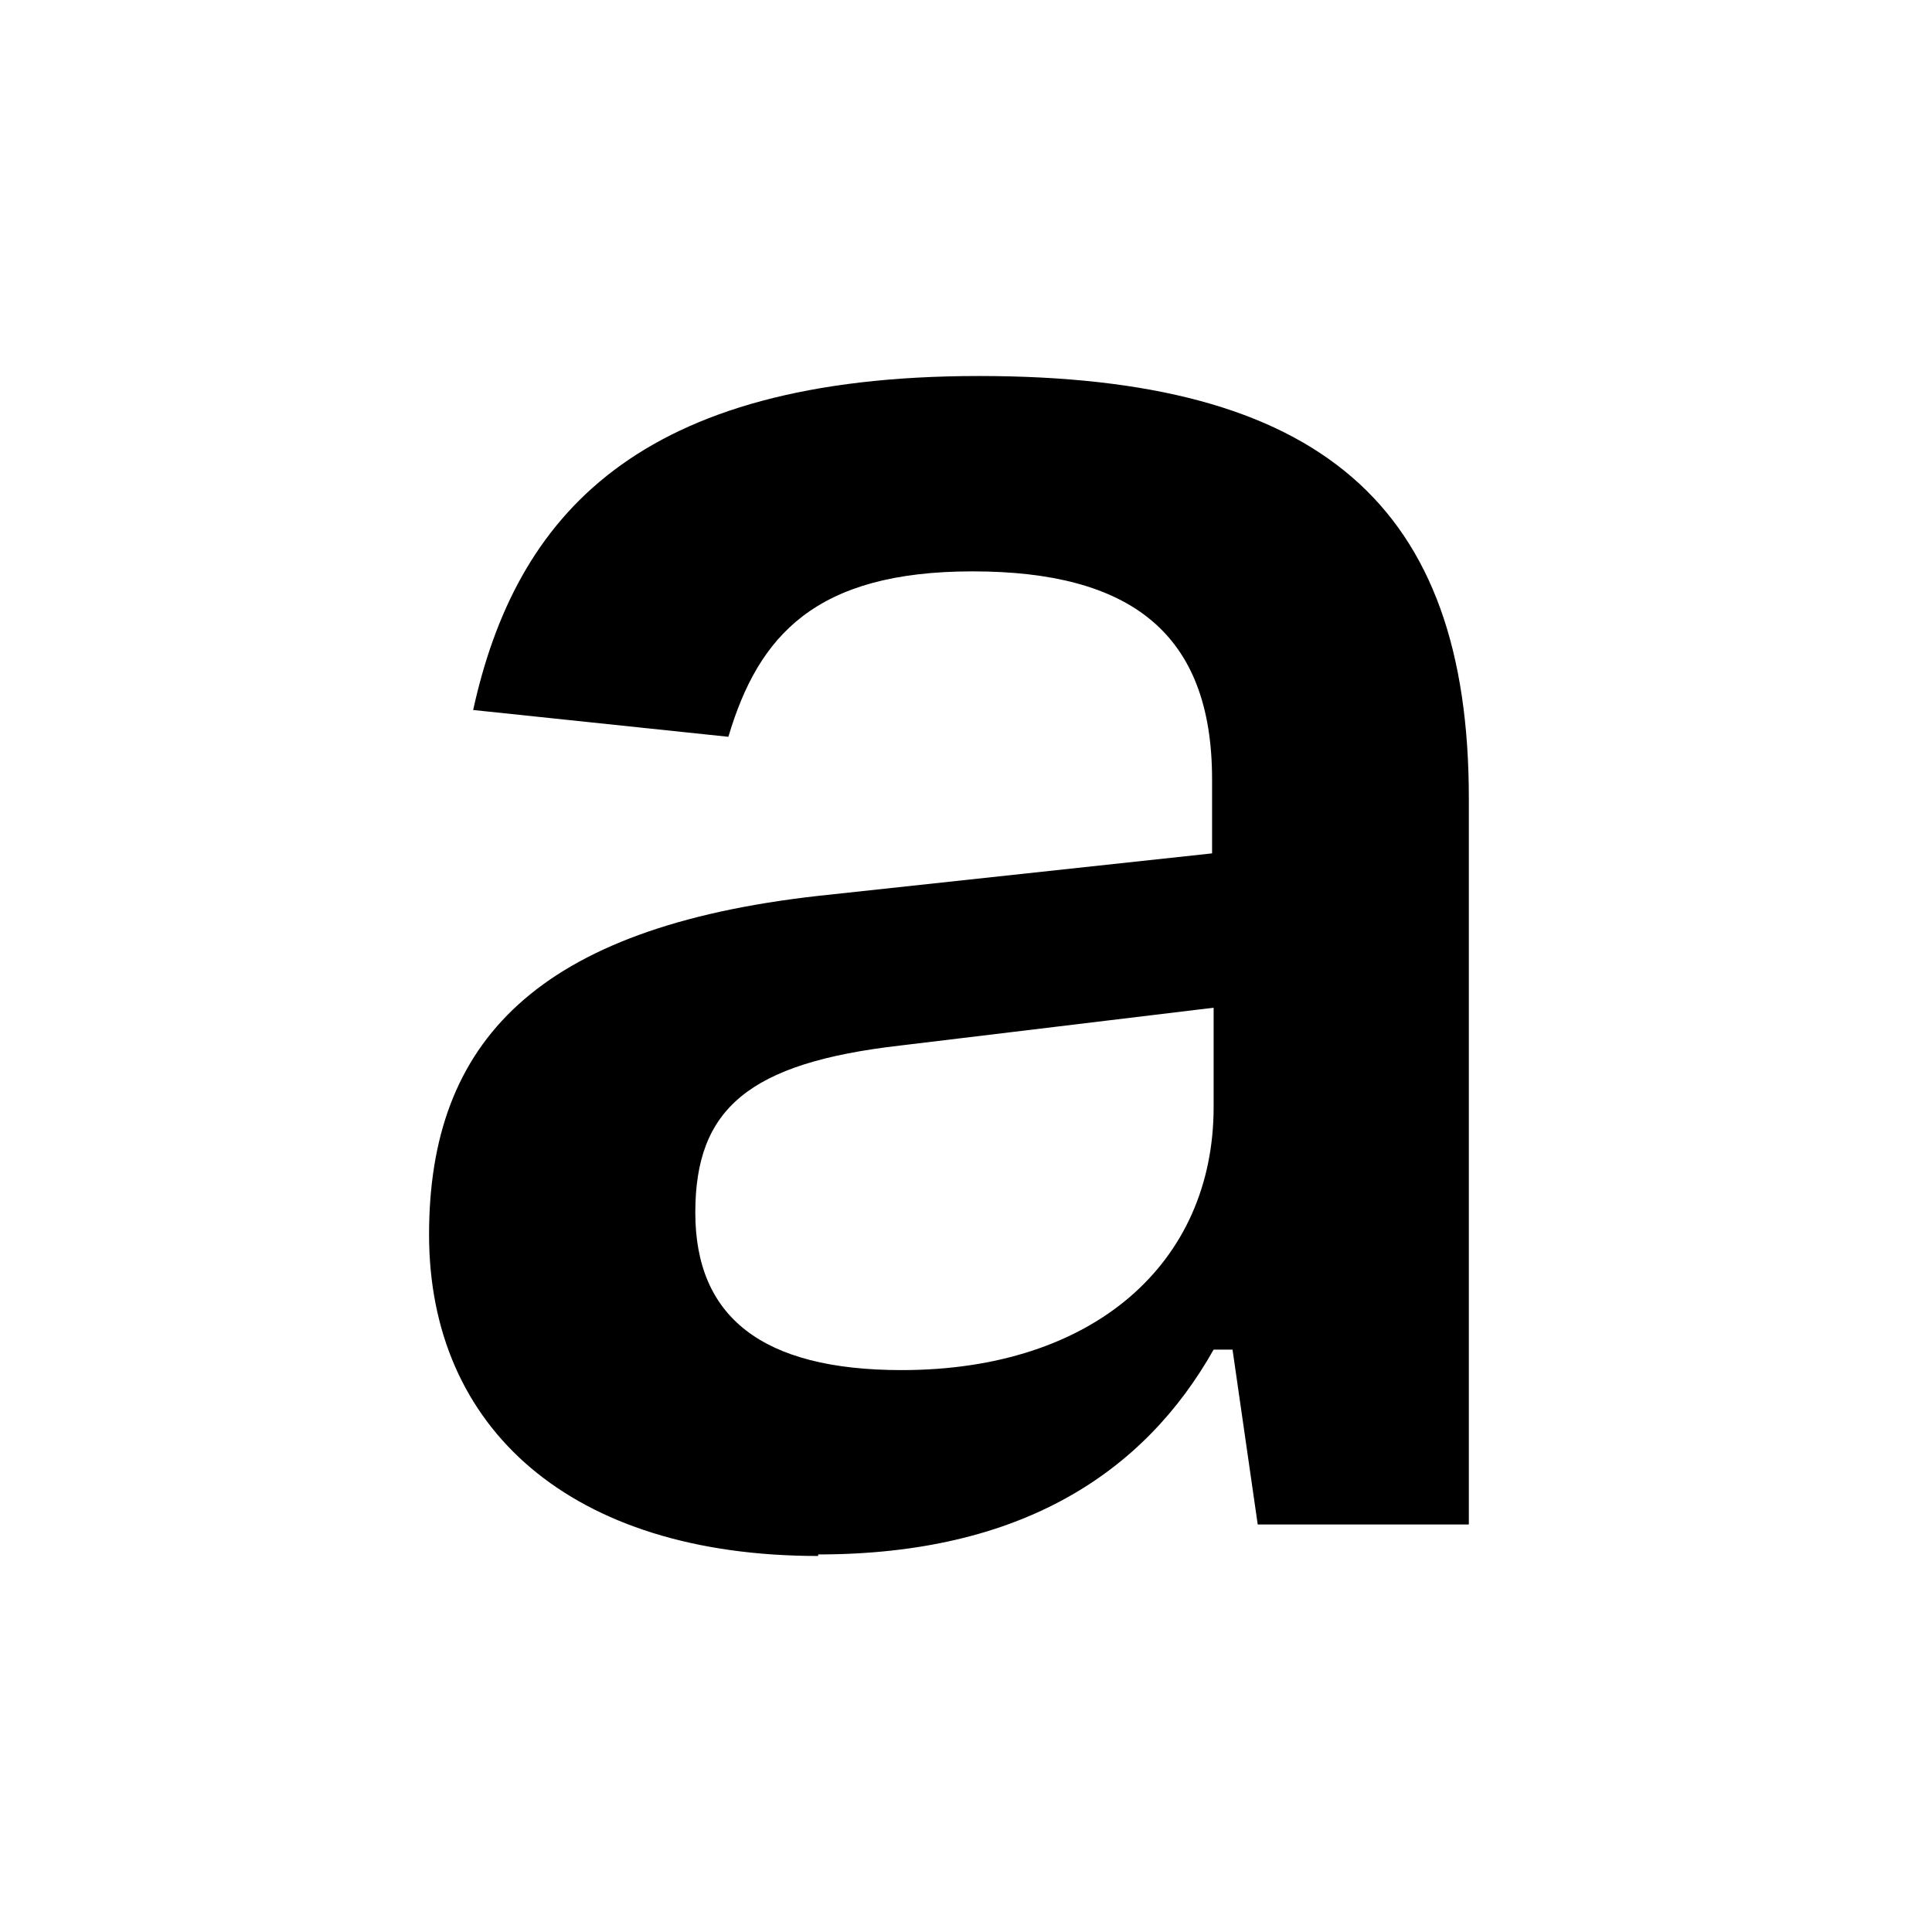
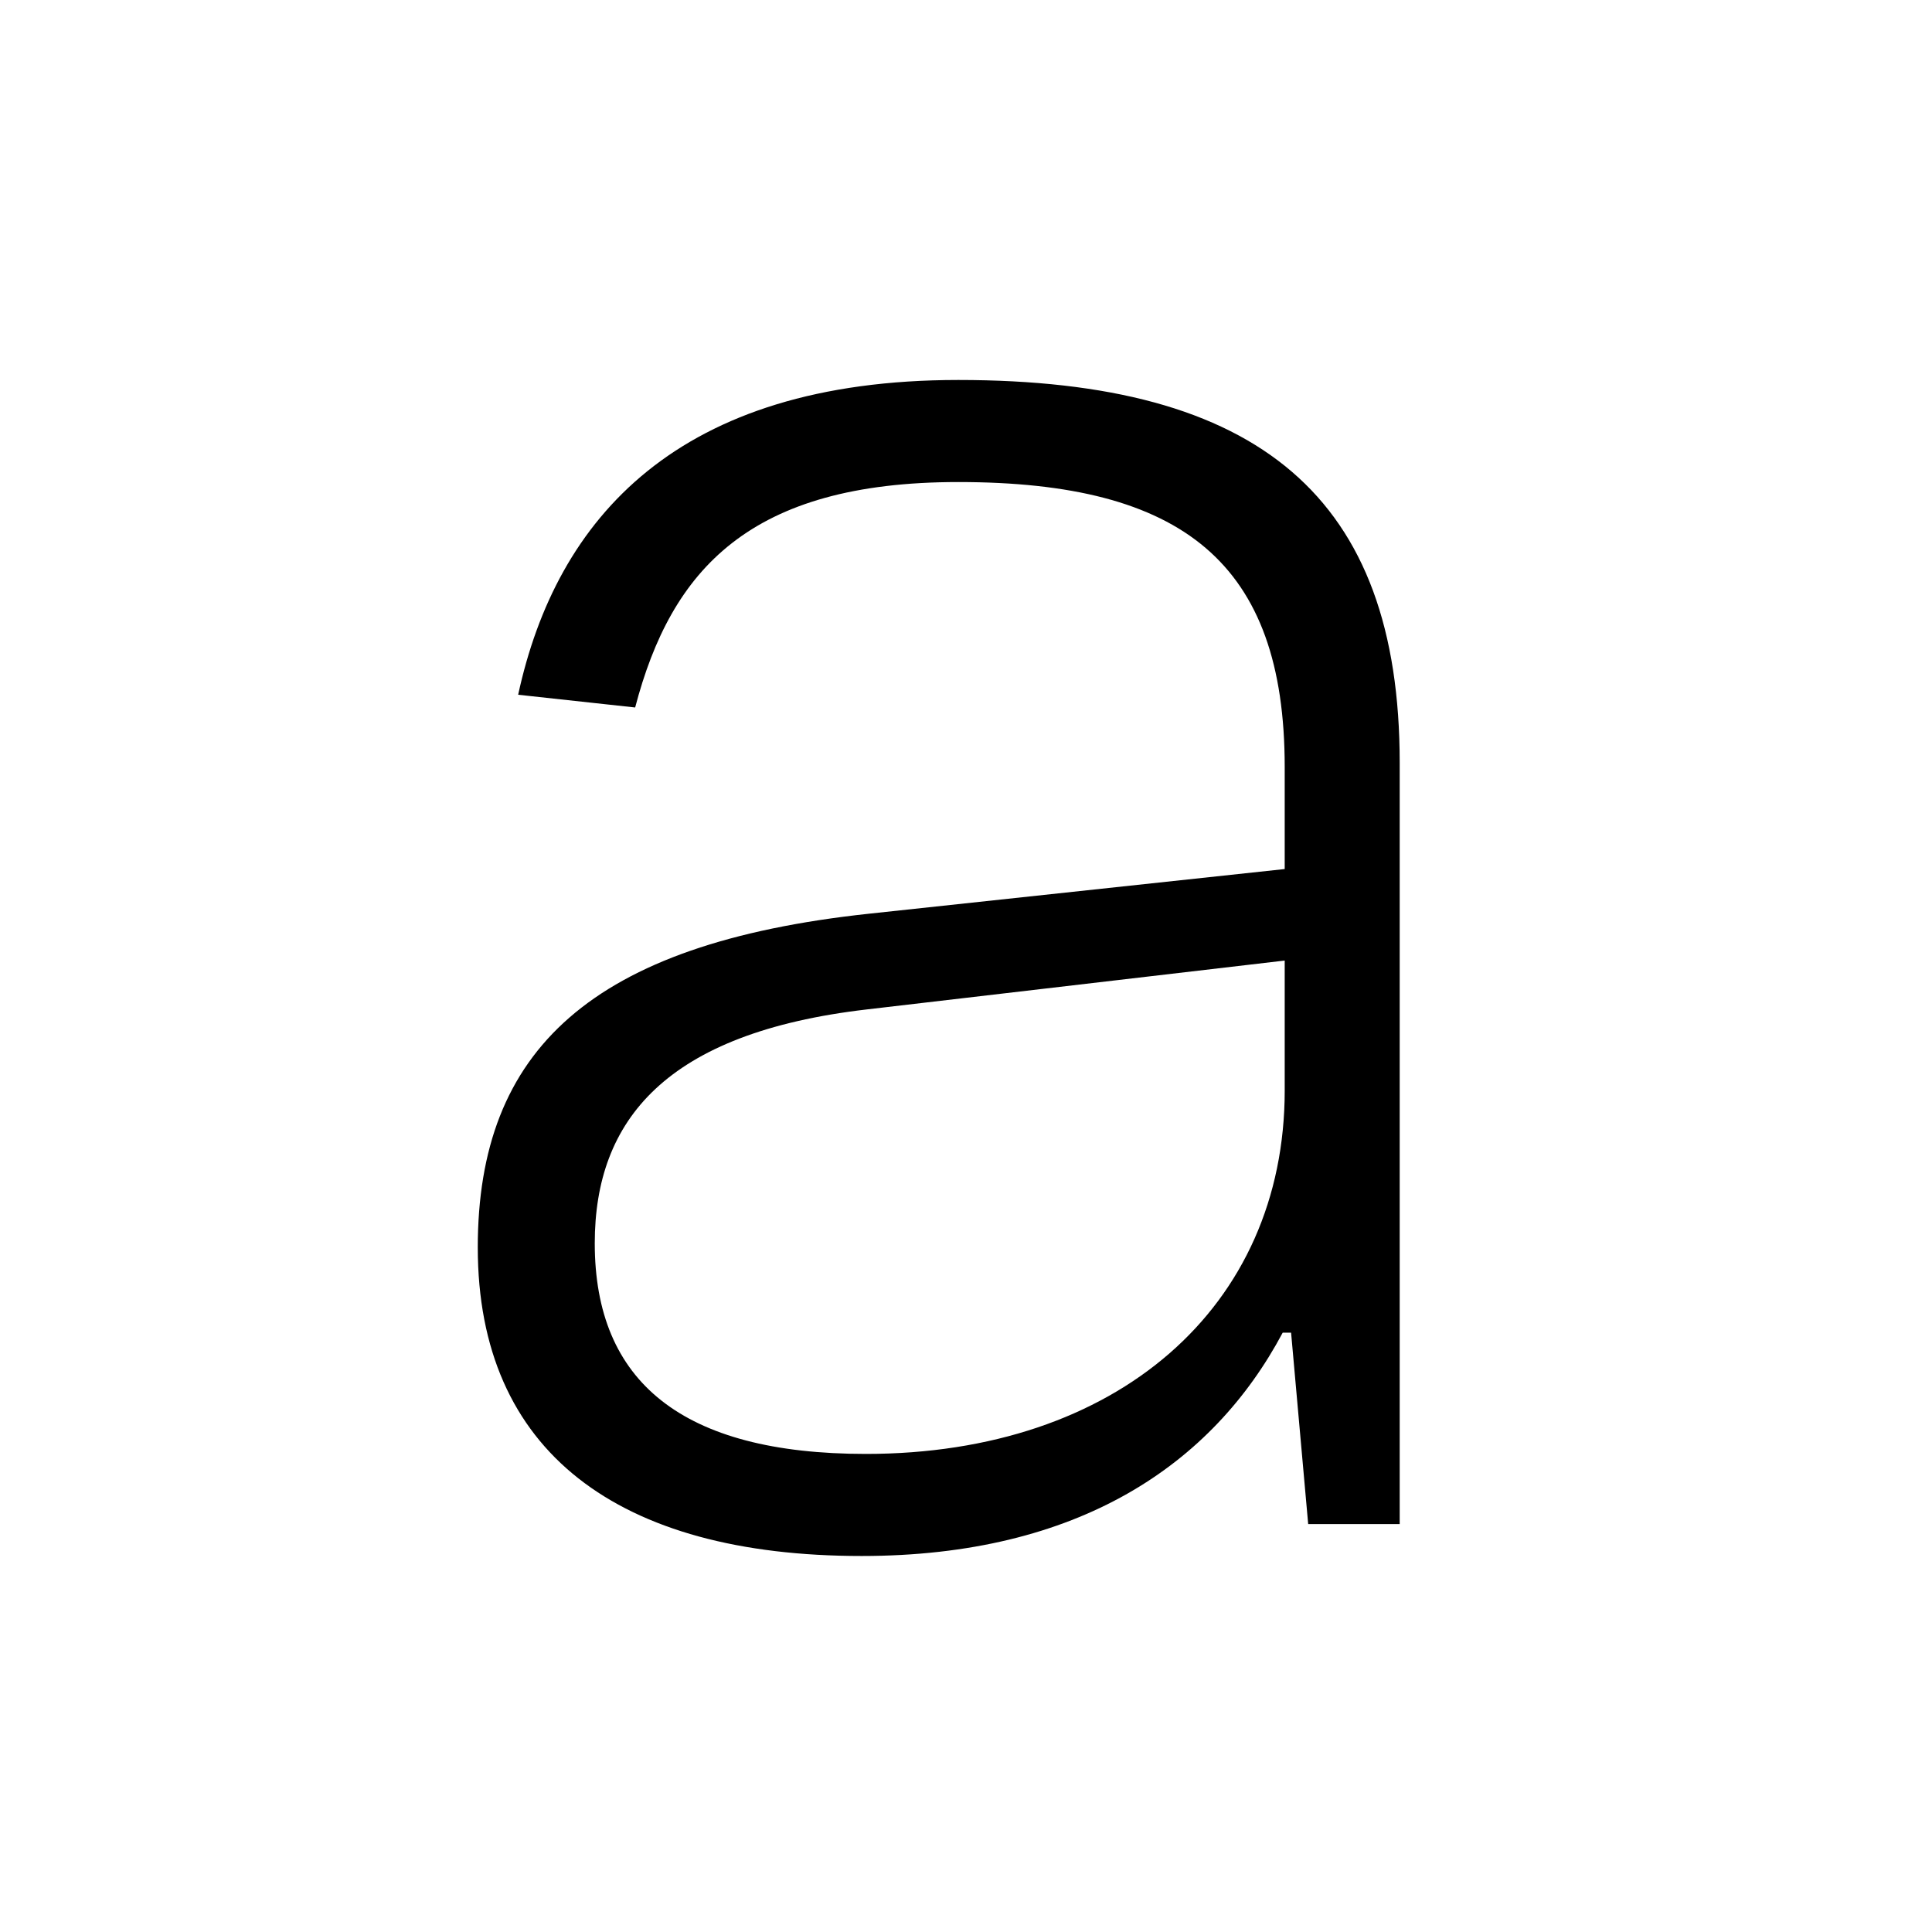
- <svg xmlns="http://www.w3.org/2000/svg" width="141.7" height="141.7" viewBox="0 0 141.7 141.7">
-   <path fill-rule="evenodd" fill="rgb(0%, 0%, 0%)" fill-opacity="1" d="M 60.008 114.008 C 74.914 114.008 83.926 108 89.012 98.984 L 90.398 98.984 L 92.246 111.812 L 107.73 111.812 L 107.73 58.543 C 107.73 37.051 96.867 27.578 71.797 27.578 C 46.723 27.578 37.824 37.863 34.703 52.074 L 53.422 54.039 C 55.617 46.645 59.777 41.906 71.332 41.906 C 82.887 41.906 88.898 46.41 88.898 57.156 L 88.898 62.59 L 60.008 65.707 C 39.441 68.02 31.469 76.34 31.469 90.551 C 31.469 104.762 41.867 114.121 60.008 114.121 Z M 66.133 100.488 C 55.848 100.488 50.996 96.559 50.996 88.934 C 50.996 81.305 54.926 77.957 66.02 76.684 L 89.012 73.91 L 89.012 81.191 C 89.012 92.629 80.23 100.488 66.133 100.488 " />
+ <svg xmlns="http://www.w3.org/2000/svg" id="Layer_1" version="1.1" viewBox="0 0 141.7 141.7">
+   <path d="M35.041,91.503c0-14.506,8.34-22.299,28.691-24.488l30.493-3.276v-7.486c0-14.973-7.486-20.898-23.94-20.898-15.28,0-21.045,6.399-23.7,16.534l-8.581-.934c2.802-12.944,11.703-23.086,32.281-23.086,22.072,0,32.374,8.581,32.374,28.077v55.834h-6.712l-1.254-14.039h-.614c-5.151,9.675-14.973,16.381-30.88,16.381-17.869,0-28.157-7.647-28.157-22.619ZM94.225,79.966v-9.515l-30.639,3.583c-14.746,1.715-19.964,8.114-19.964,17.155,0,10.142,6.392,15.447,19.884,15.447,18.402,0,30.72-10.763,30.72-26.669Z" />
</svg>
